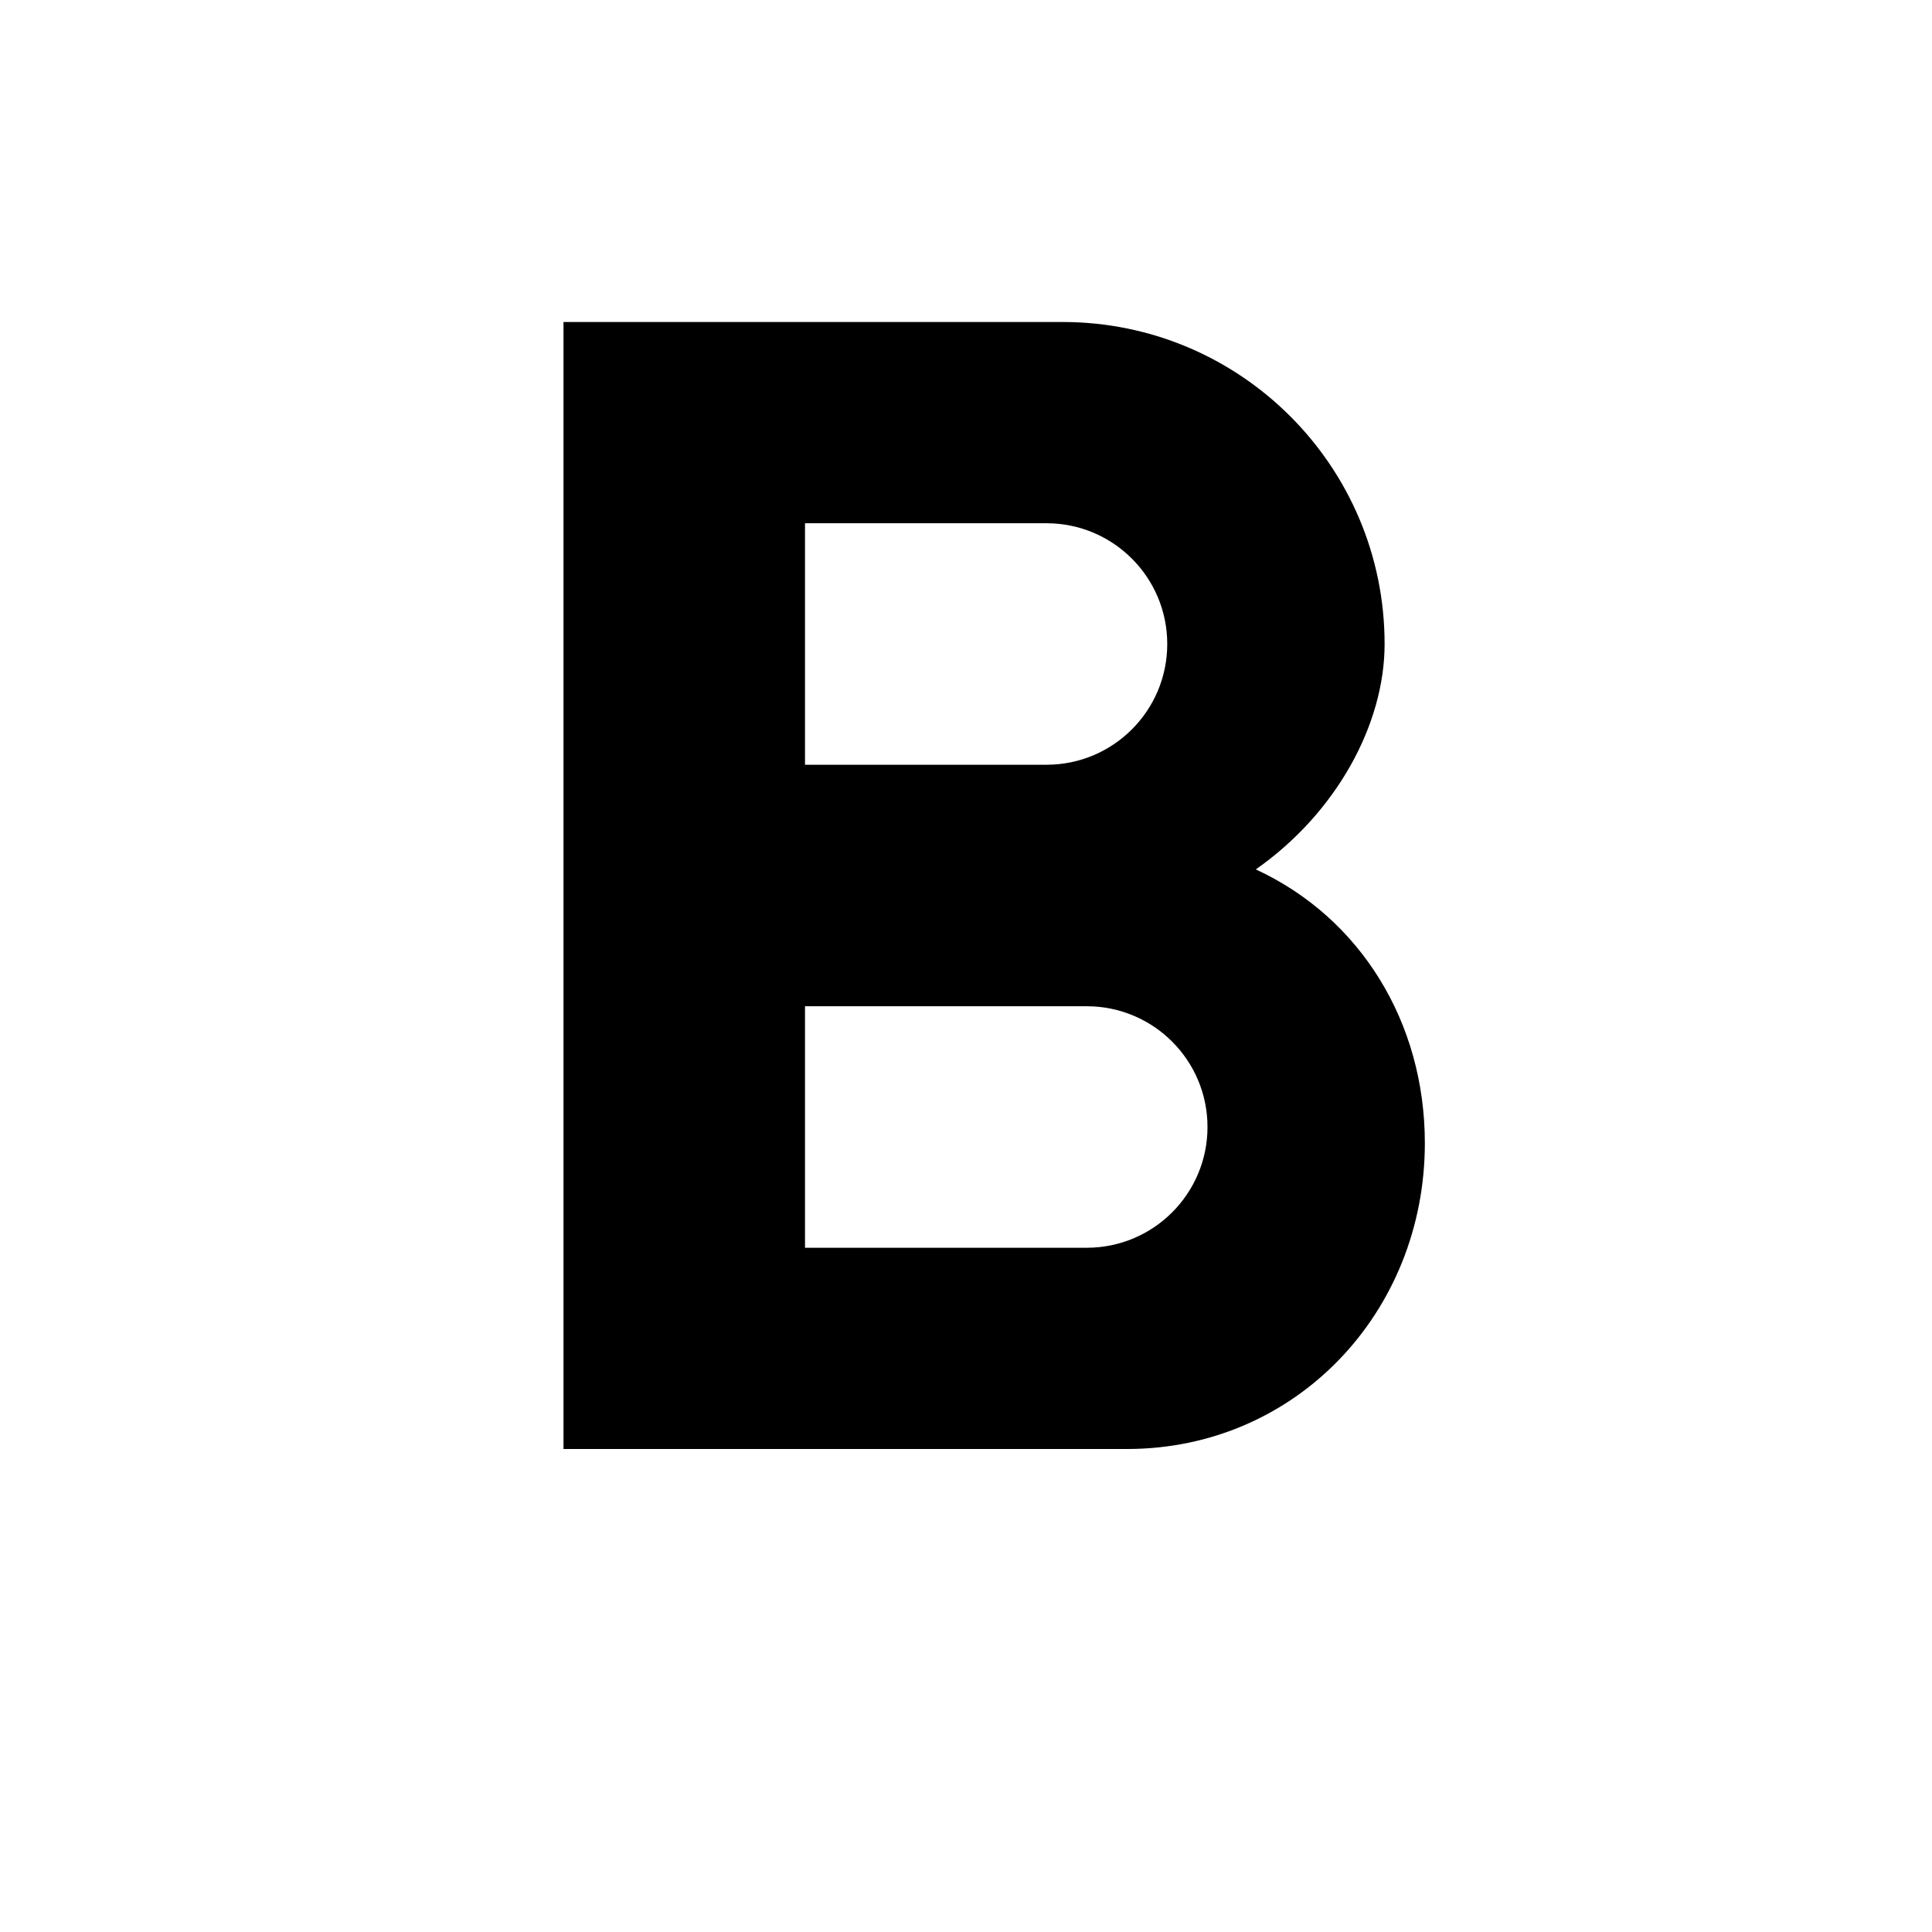
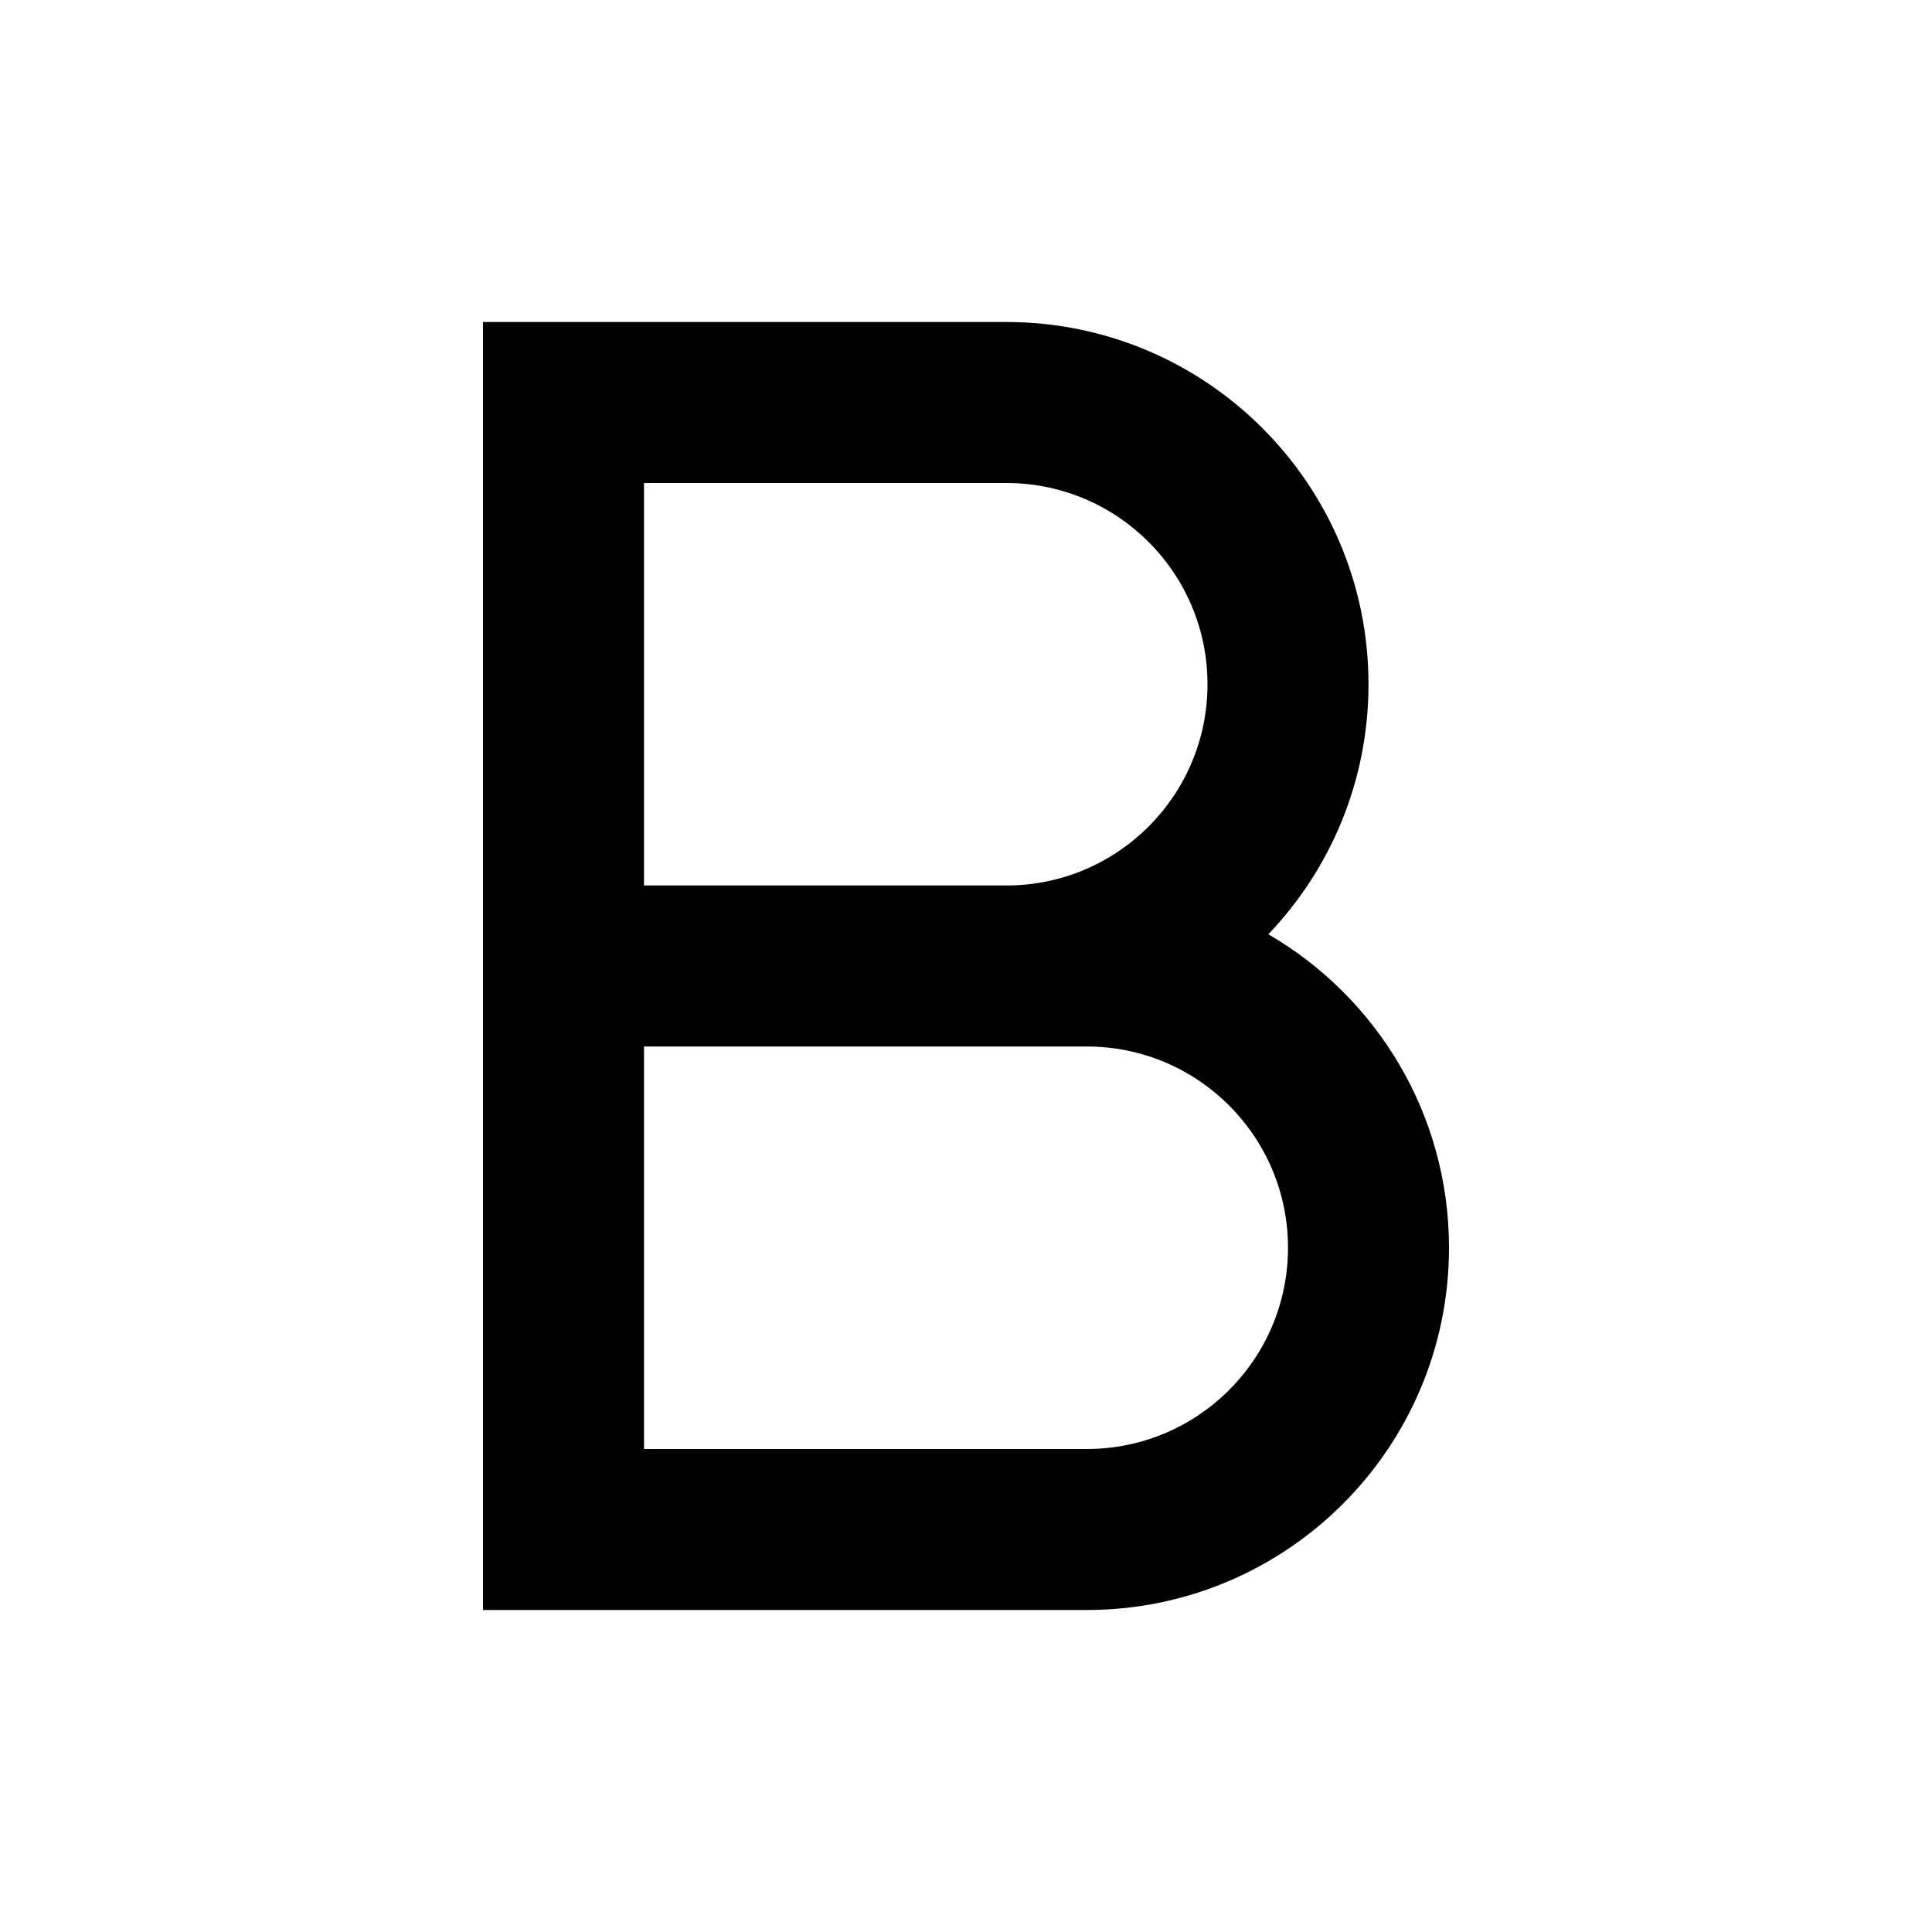
- <svg xmlns="http://www.w3.org/2000/svg" data-license="Apache License 2.0" data-source="Material Design" viewBox="0 0 24 24">
-   <path d="M15.6 10.8c1-.7 1.6-1.8 1.6-2.8a4 4 0 0 0-4-4H7v14h7c2.1 0 3.7-1.7 3.7-3.8 0-1.5-.8-2.8-2.1-3.4zM10 6.5h3a1.5 1.5 0 1 1 0 3h-3v-3zm3.5 9H10v-3h3.5a1.5 1.5 0 1 1 0 3z" />
+ <svg xmlns="http://www.w3.org/2000/svg" viewBox="0 0 24 24" data-license="Apache License 2.0" data-source="Material Design" fill="currentColor">
+   <path d="M8 11H12.5C13.881 11 15 9.881 15 8.5C15 7.119 13.881 6 12.5 6H8V11ZM18 15.5C18 17.985 15.985 20 13.5 20H6V4H12.5C14.985 4 17 6.015 17 8.5C17 9.704 16.527 10.798 15.756 11.606C17.098 12.385 18 13.837 18 15.5ZM8 13V18H13.5C14.881 18 16 16.881 16 15.5C16 14.119 14.881 13 13.5 13H8Z" />
</svg>
